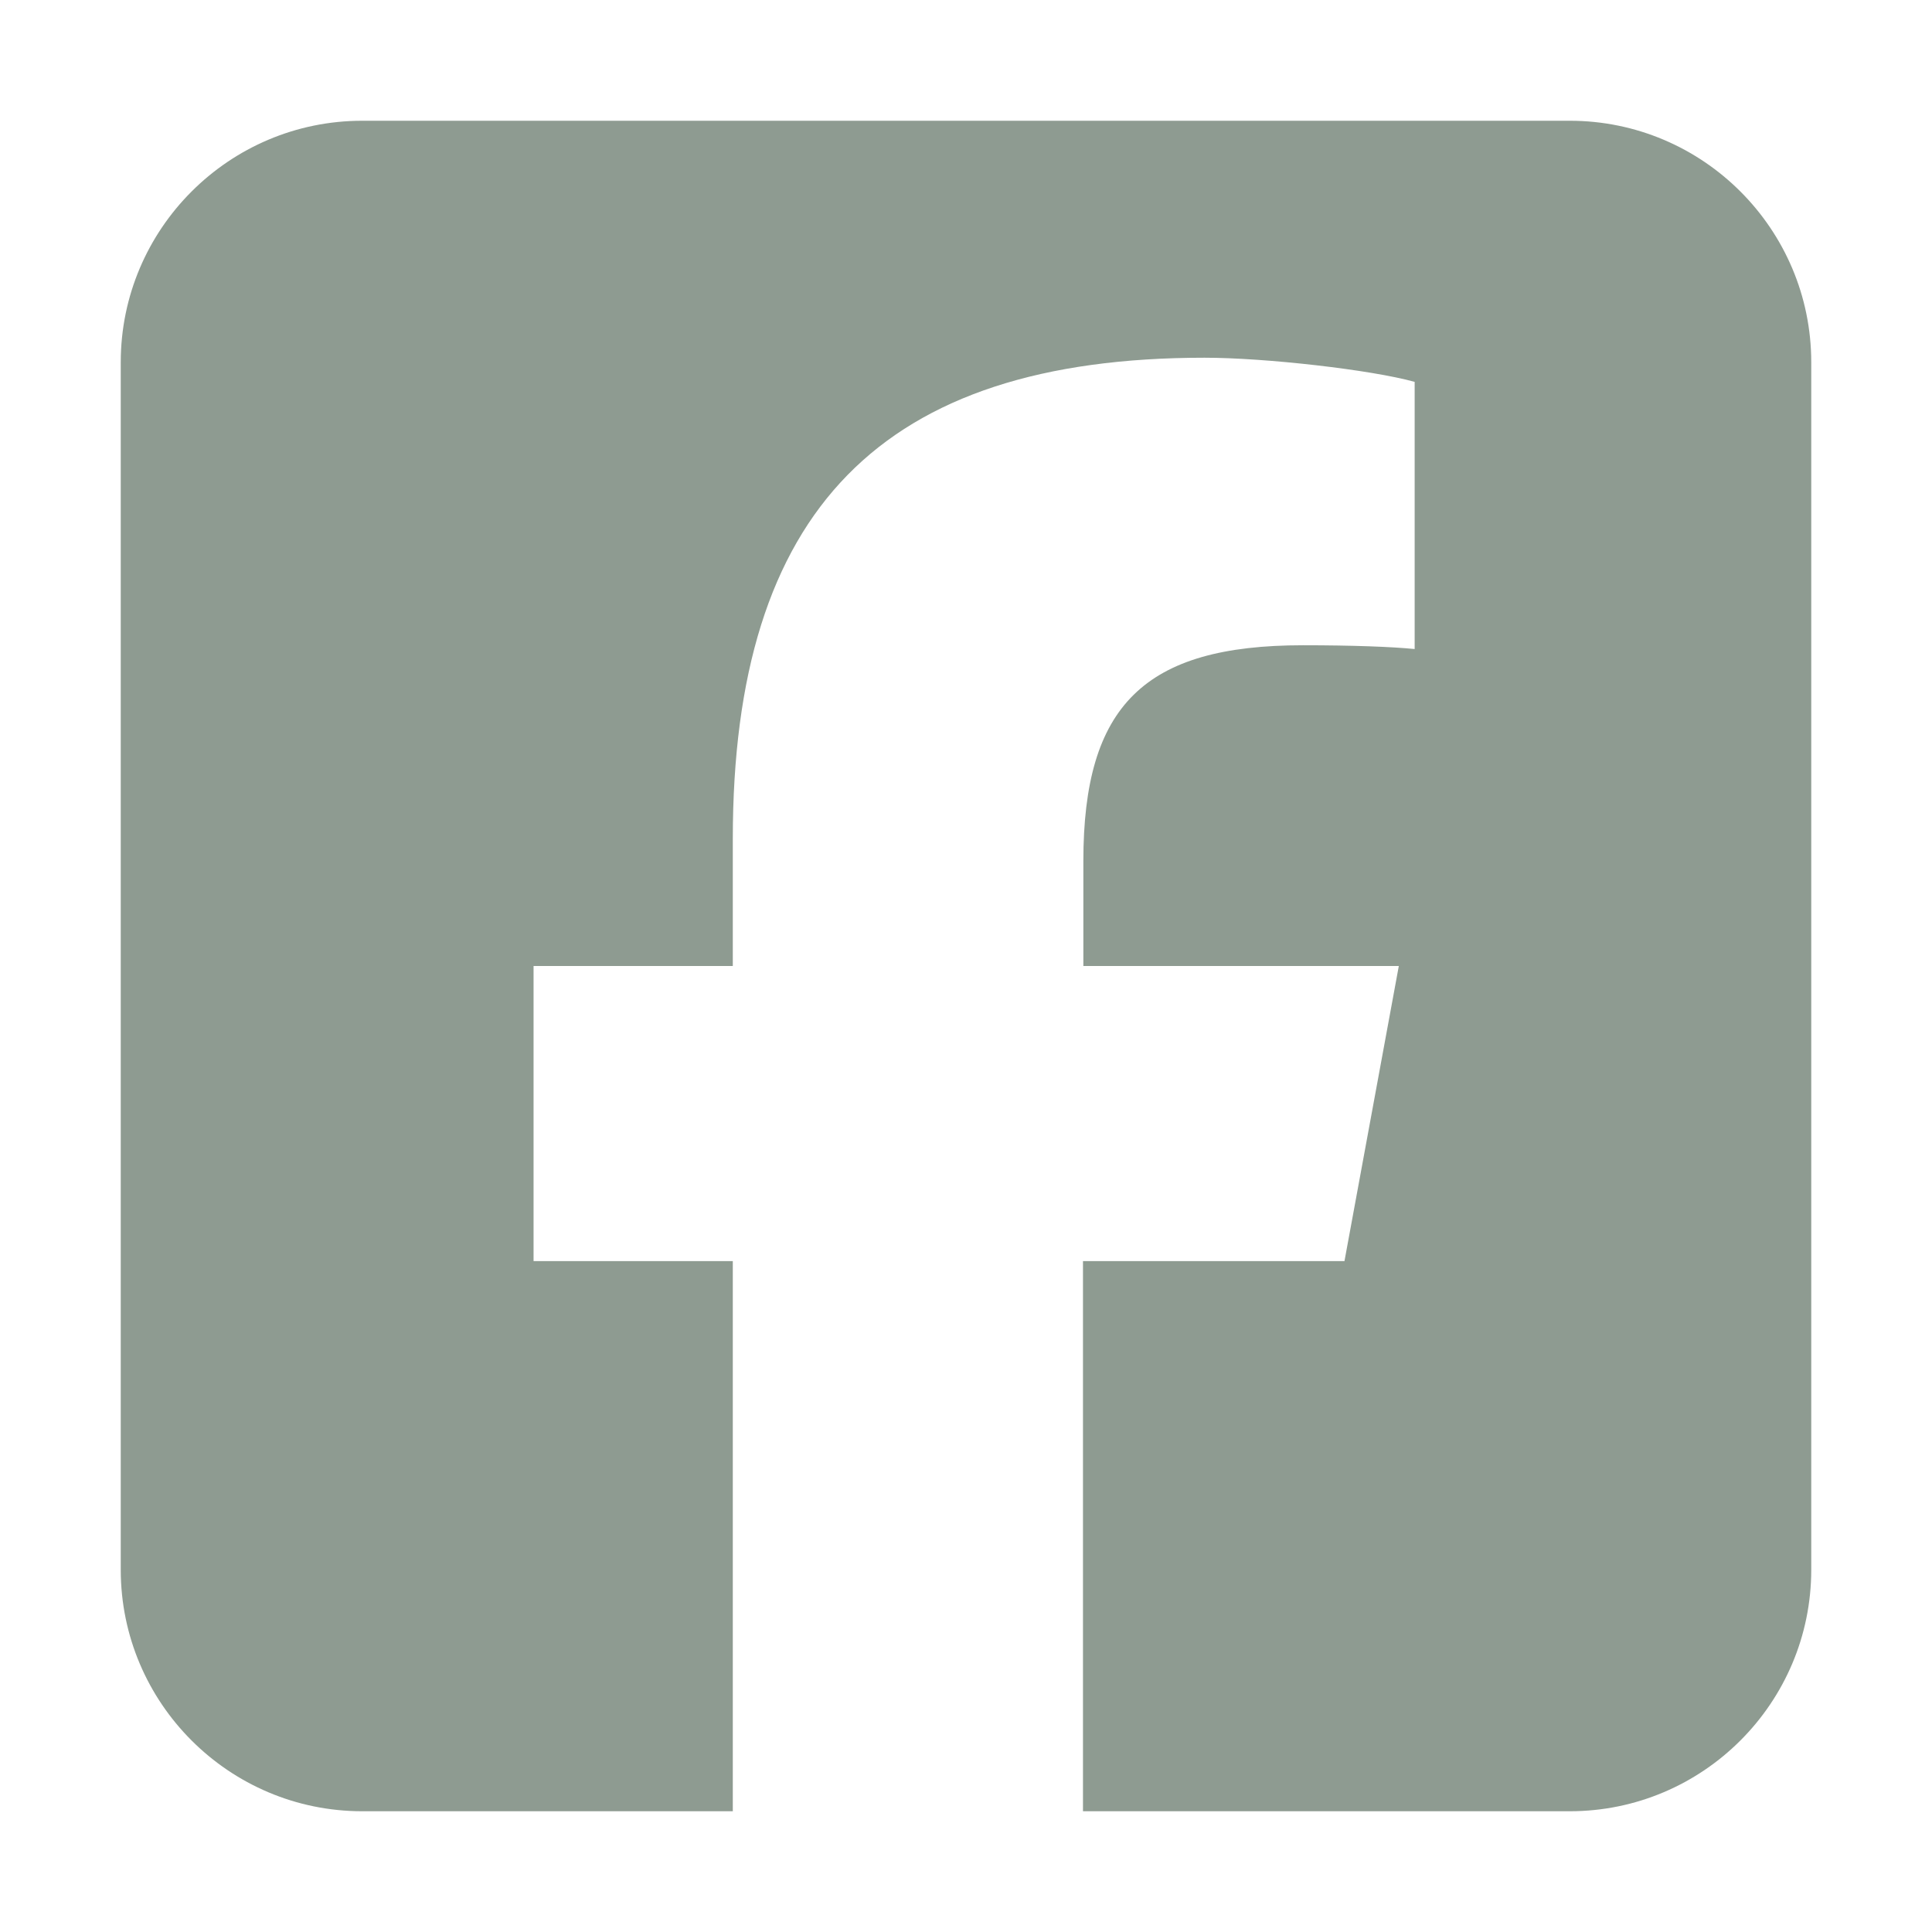
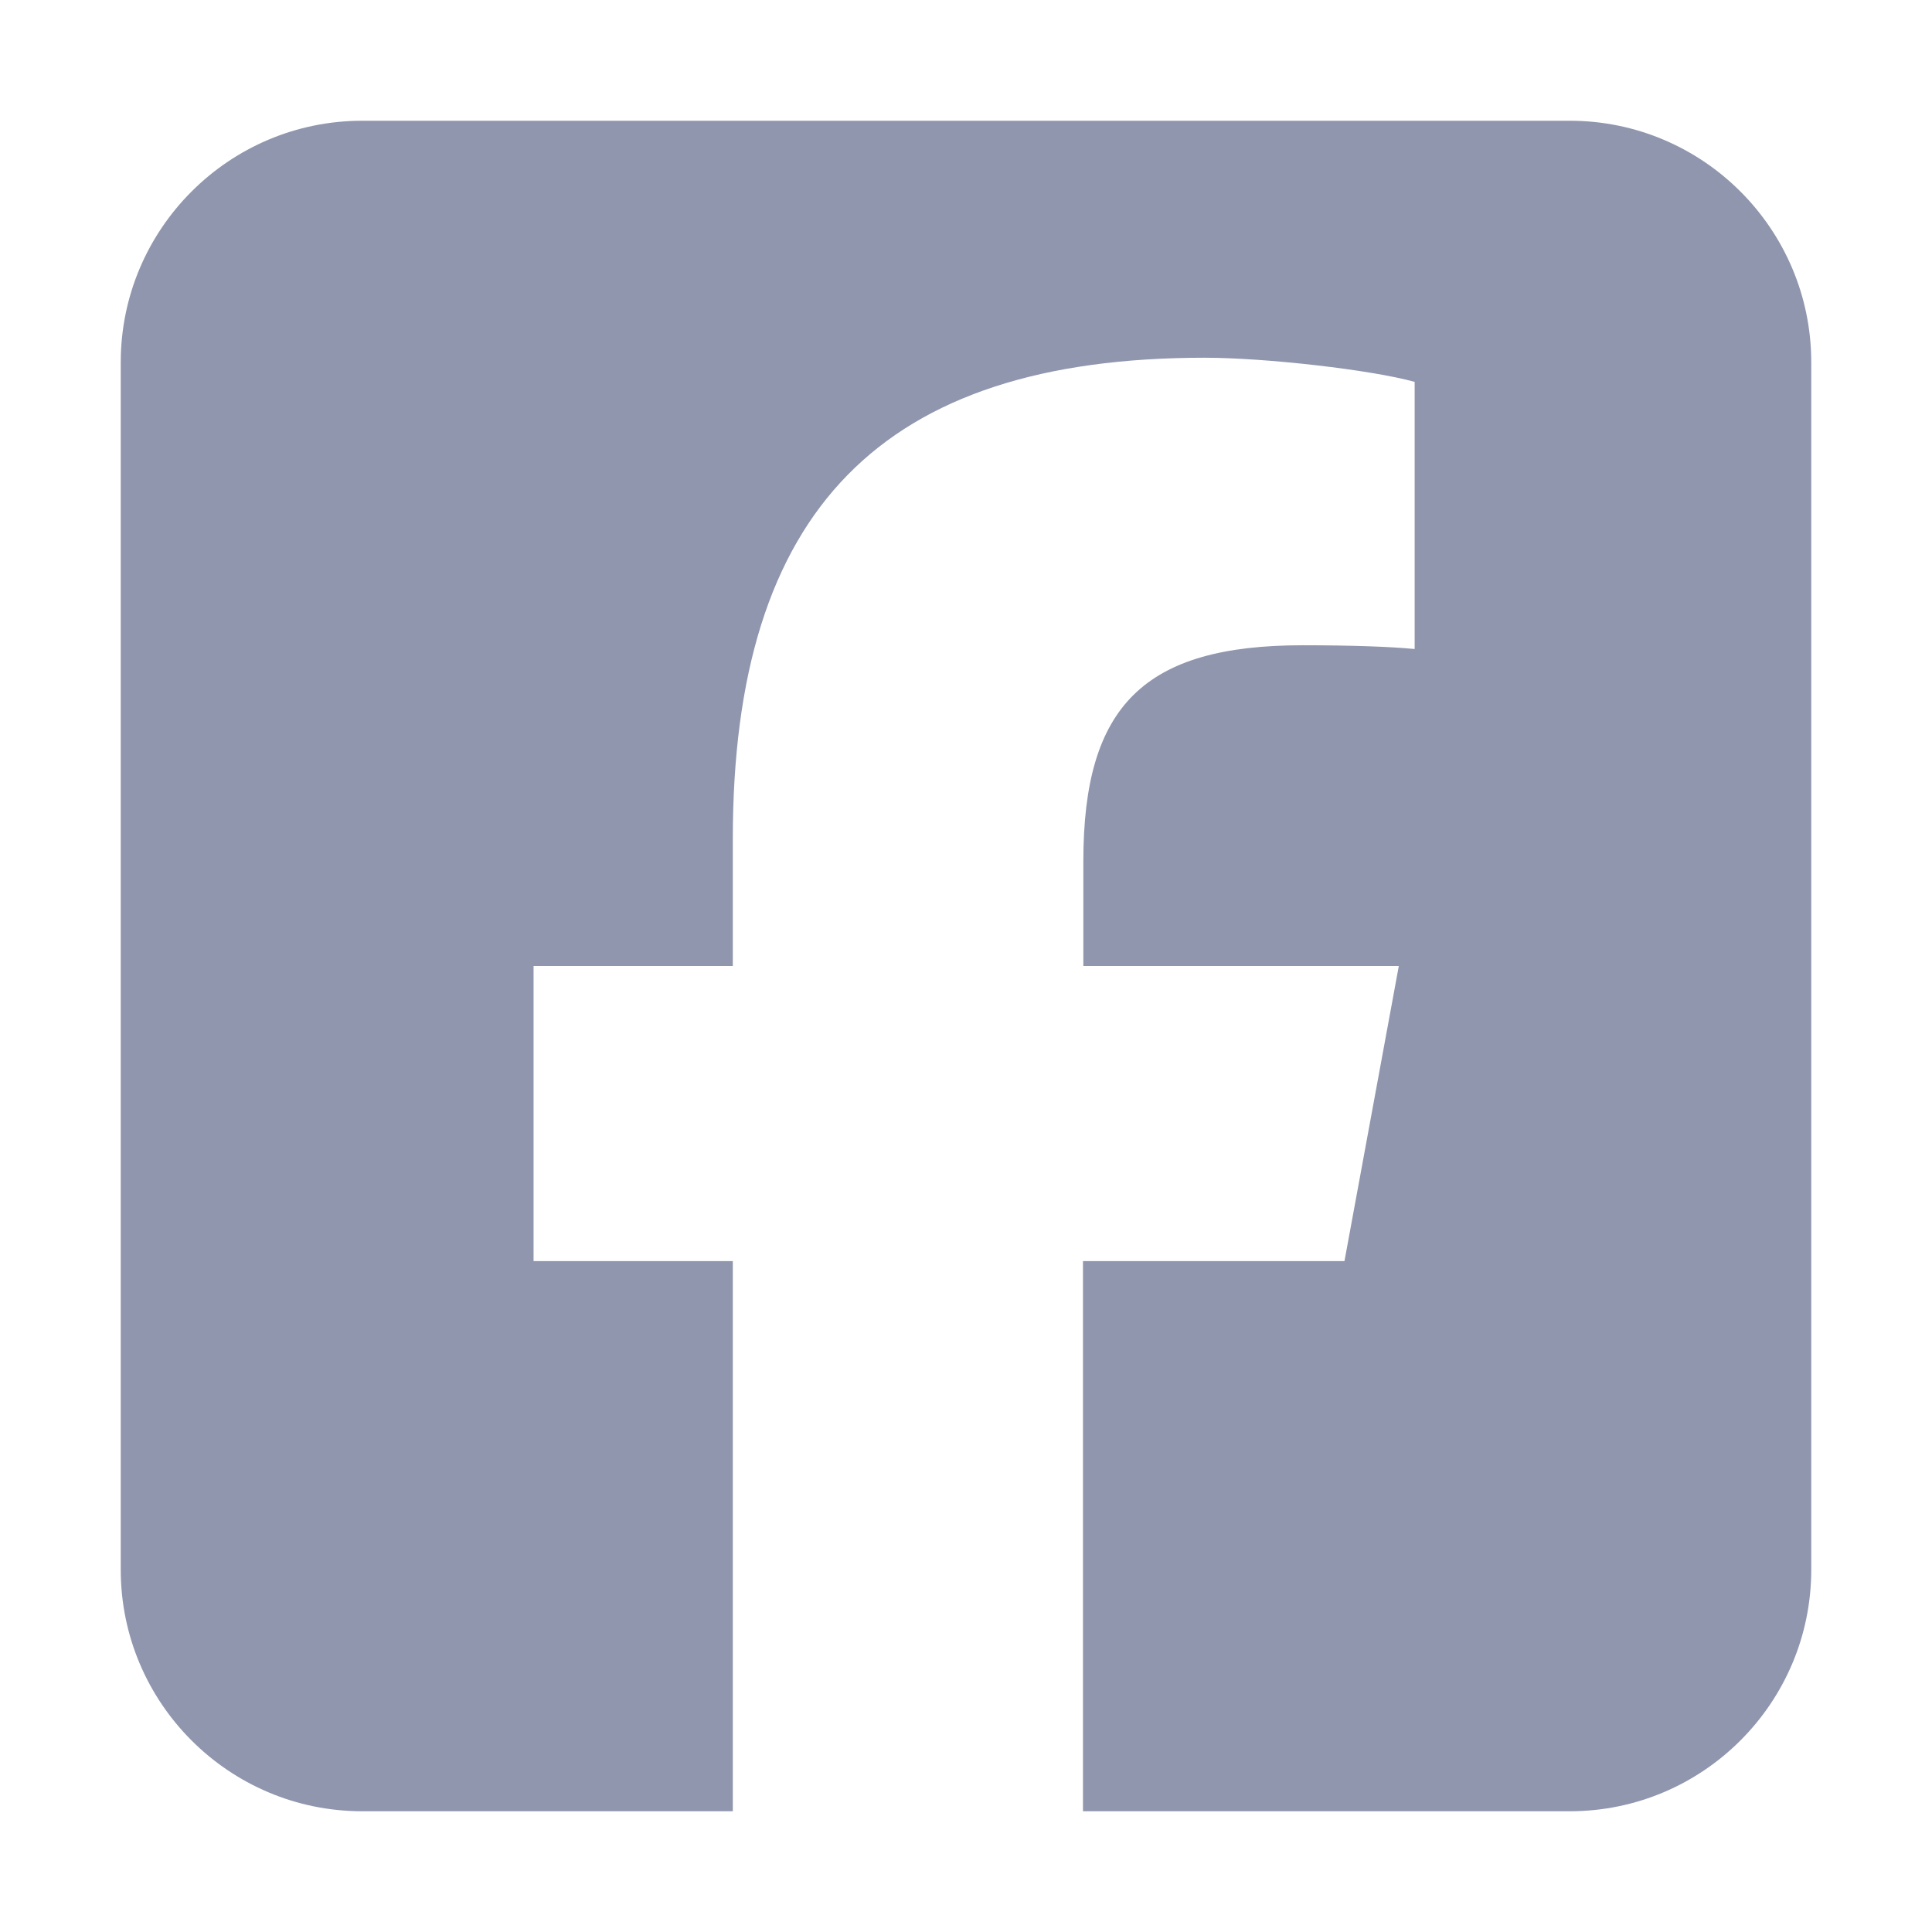
<svg xmlns="http://www.w3.org/2000/svg" height="30" width="30" viewBox="0 0 448 512">
-   <path fill="#8e9b91" d="M64 32C28.7 32 0 60.7 0 96V416c0 35.3 28.7 64 64 64h98.2V334.2H109.4V256h52.8V222.3c0-87.1 39.4-127.5 125-127.5c16.2 0 44.2 3.2 55.7 6.4V172c-6-.6-16.5-1-29.6-1c-42 0-58.2 15.9-58.2 57.2V256h83.6l-14.4 78.2H255V480H384c35.3 0 64-28.7 64-64V96c0-35.3-28.7-64-64-64H64z" />
+   <path fill="#8f96ad" d="M64 32C28.7 32 0 60.7 0 96V416c0 35.3 28.7 64 64 64h98.2V334.2H109.4V256h52.8V222.3c0-87.1 39.4-127.5 125-127.5c16.2 0 44.2 3.2 55.7 6.4V172c-6-.6-16.5-1-29.6-1c-42 0-58.2 15.9-58.2 57.2V256h83.6l-14.4 78.2H255V480H384c35.3 0 64-28.7 64-64V96c0-35.3-28.7-64-64-64H64z" />
</svg>
